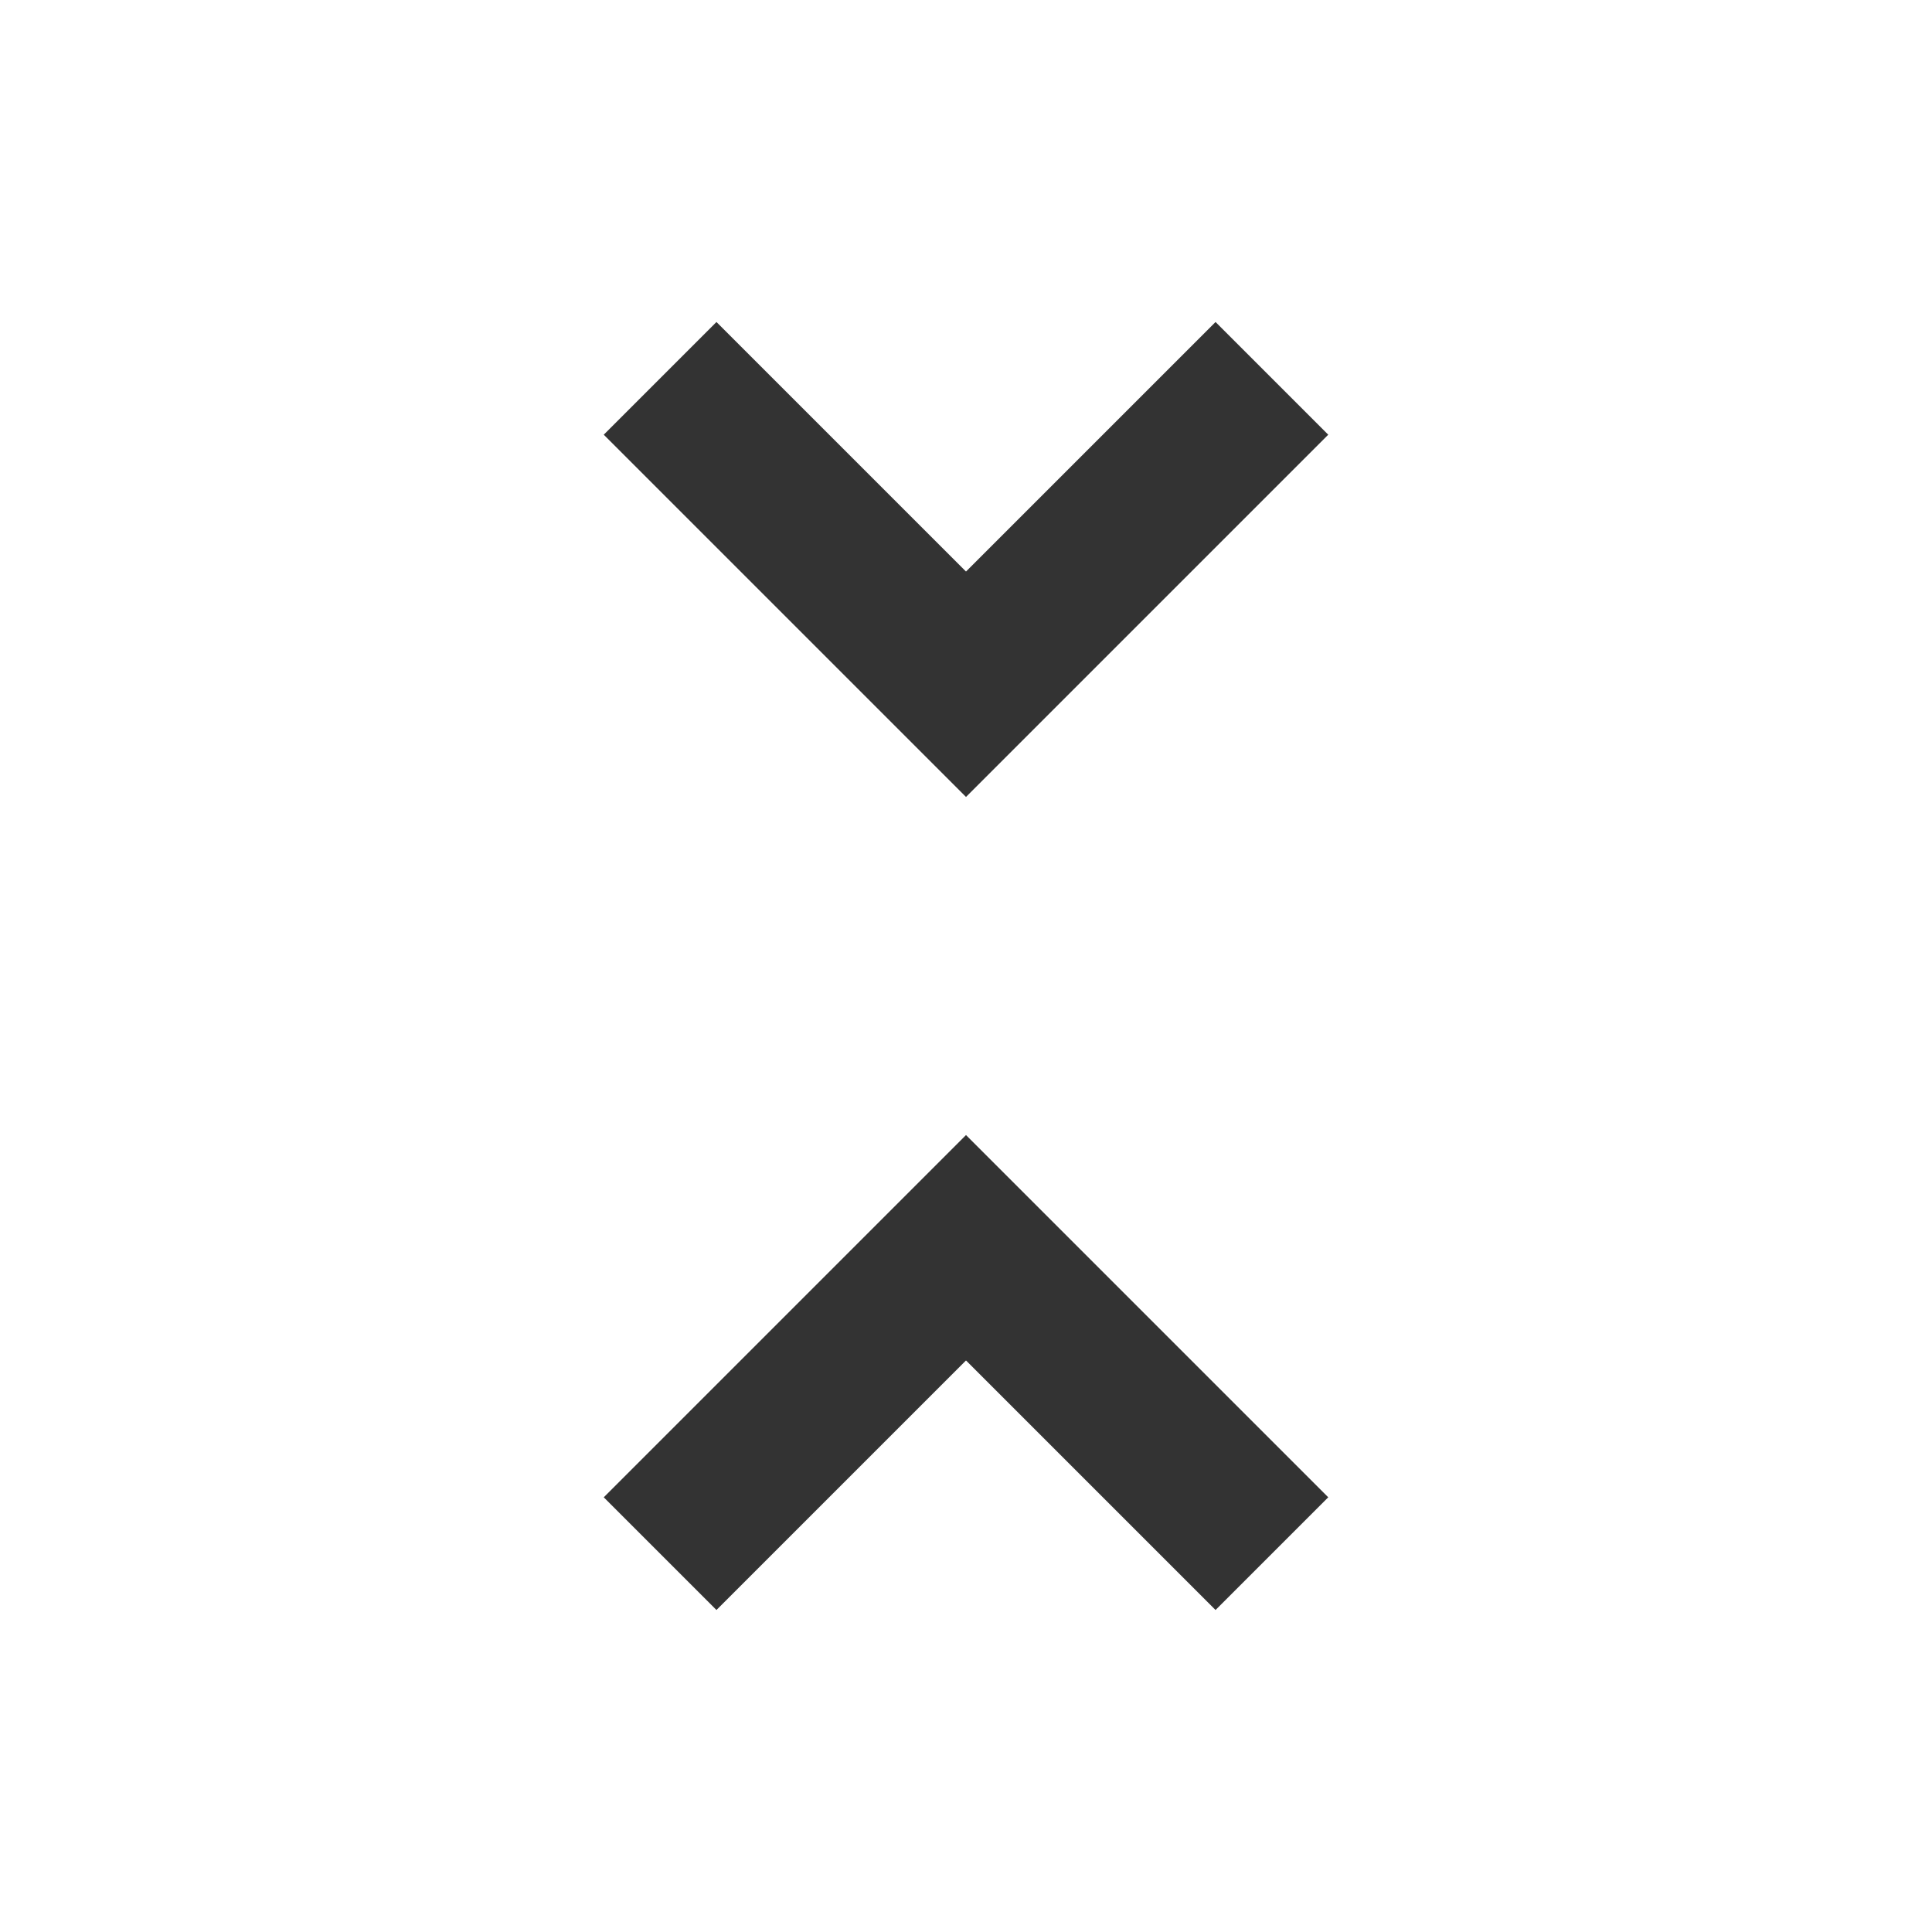
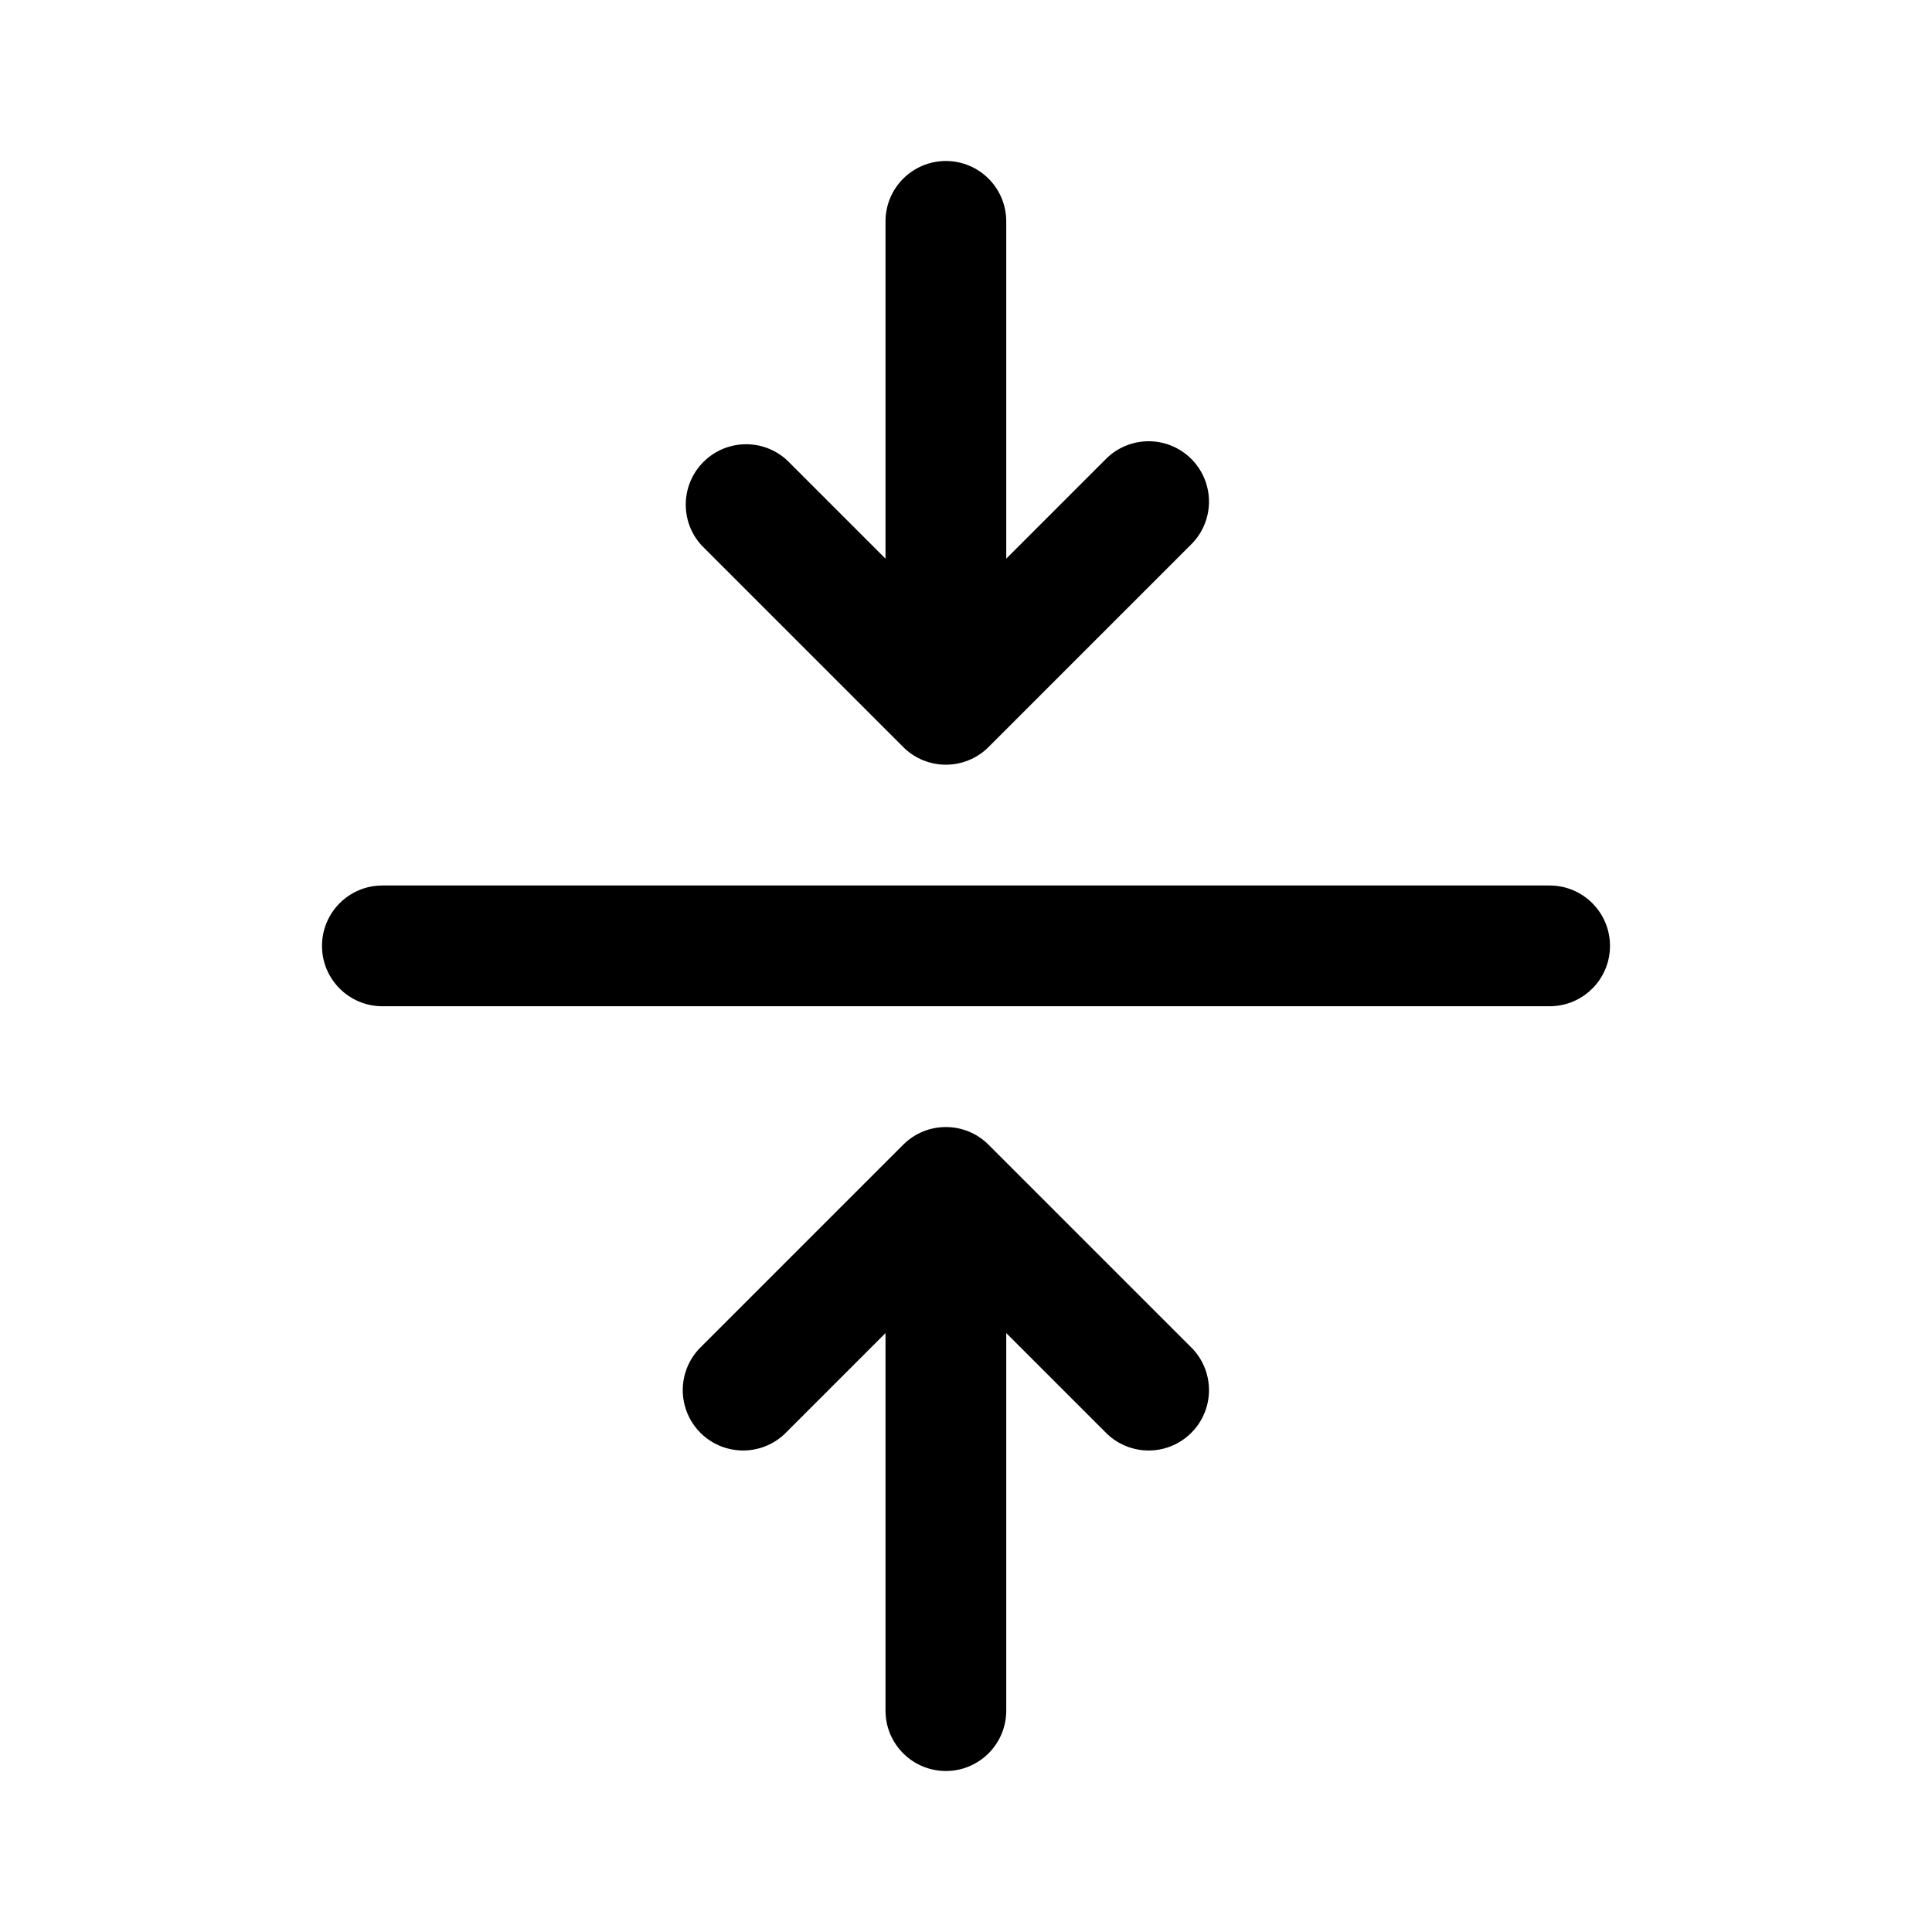
<svg xmlns="http://www.w3.org/2000/svg" width="24" height="24" viewBox="0 0 24 24">
-   <path fill="#333333" d="m8.9 20l-1.4-1.4l4.5-4.5l4.5 4.5l-1.4 1.4l-3.1-3.1zM12 9.9L7.5 5.4L8.9 4L12 7.1L15.1 4l1.4 1.4z" />
+   <path fill="currentColor" d="M11.75 2a.75.75 0 0 1 .75.75v4.19l1.22-1.22a.75.75 0 1 1 1.06 1.06l-2.5 2.5a.75.75 0 0 1-1.06 0l-2.5-2.5a.75.75 0 0 1 1.06-1.06L11 6.94V2.75a.75.75 0 0 1 .75-.75M4 11.75a.75.75 0 0 1 .75-.75h14.5a.75.75 0 0 1 0 1.5H4.75a.75.75 0 0 1-.75-.75m9.72 6.03a.75.75 0 1 0 1.06-1.06l-2.5-2.5a.75.75 0 0 0-1.06 0l-2.5 2.5a.75.75 0 1 0 1.06 1.06L11 16.56v4.69a.75.75 0 0 0 1.5 0v-4.69z" />
</svg>
